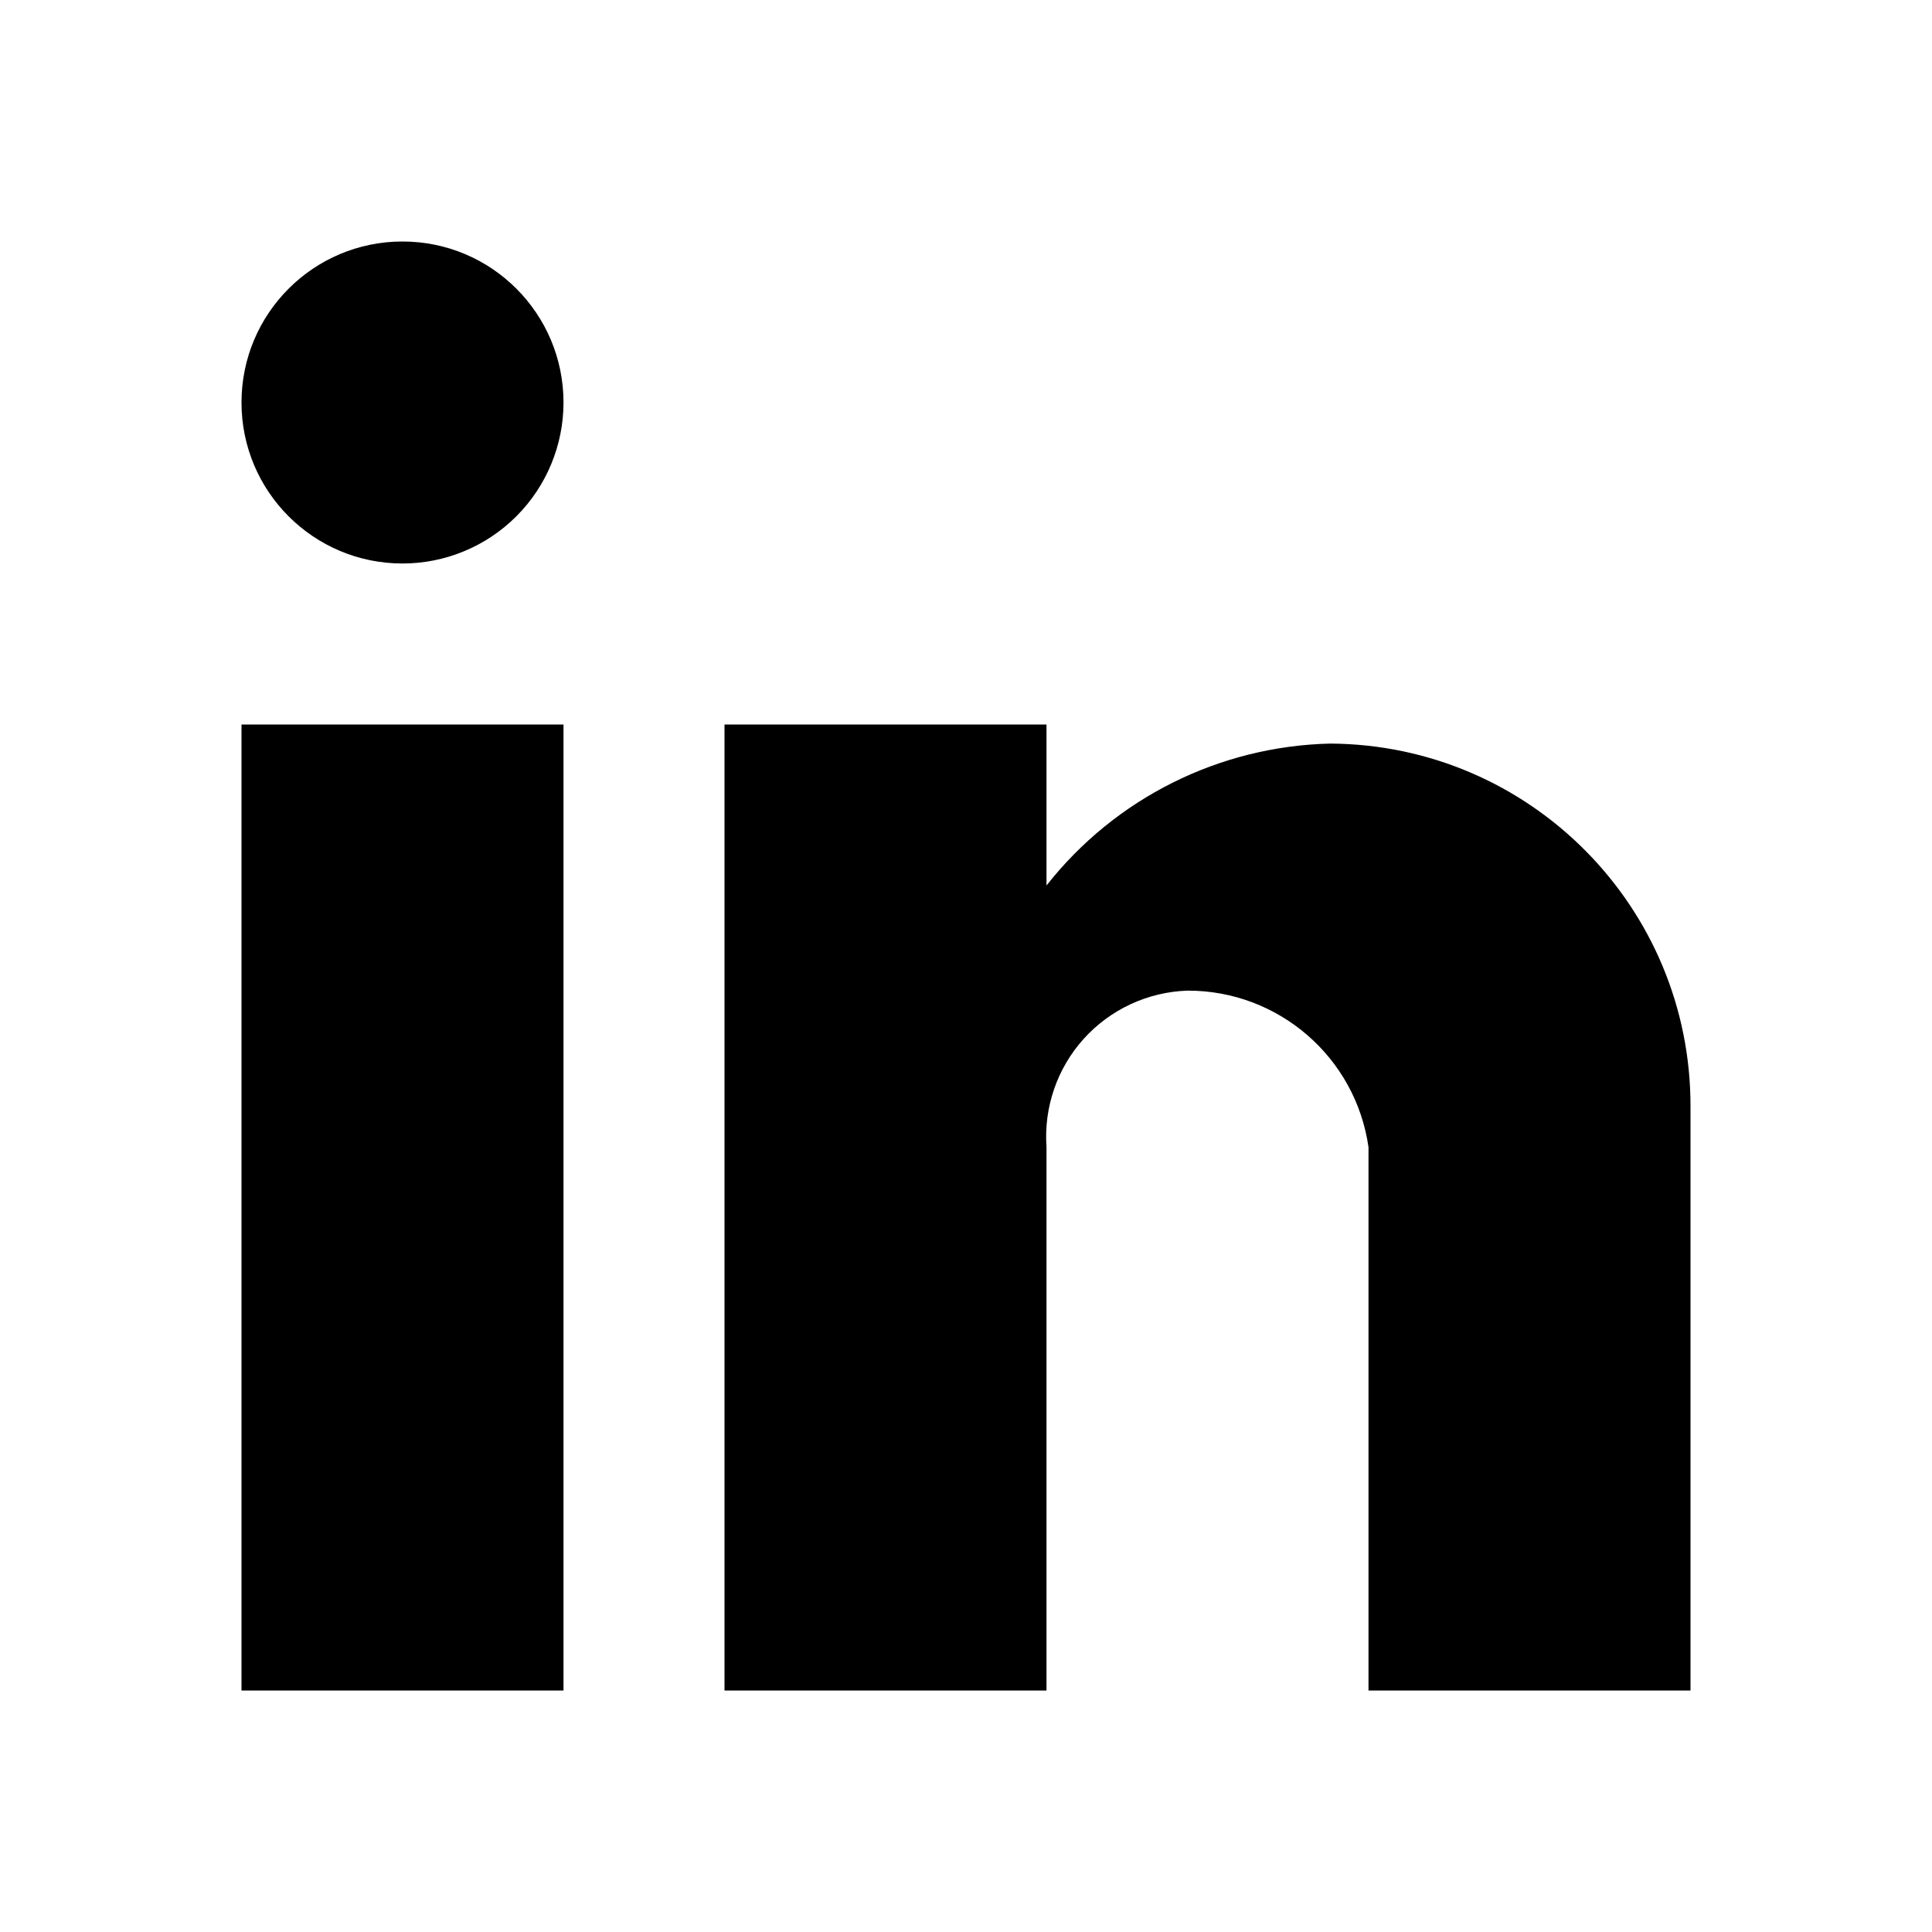
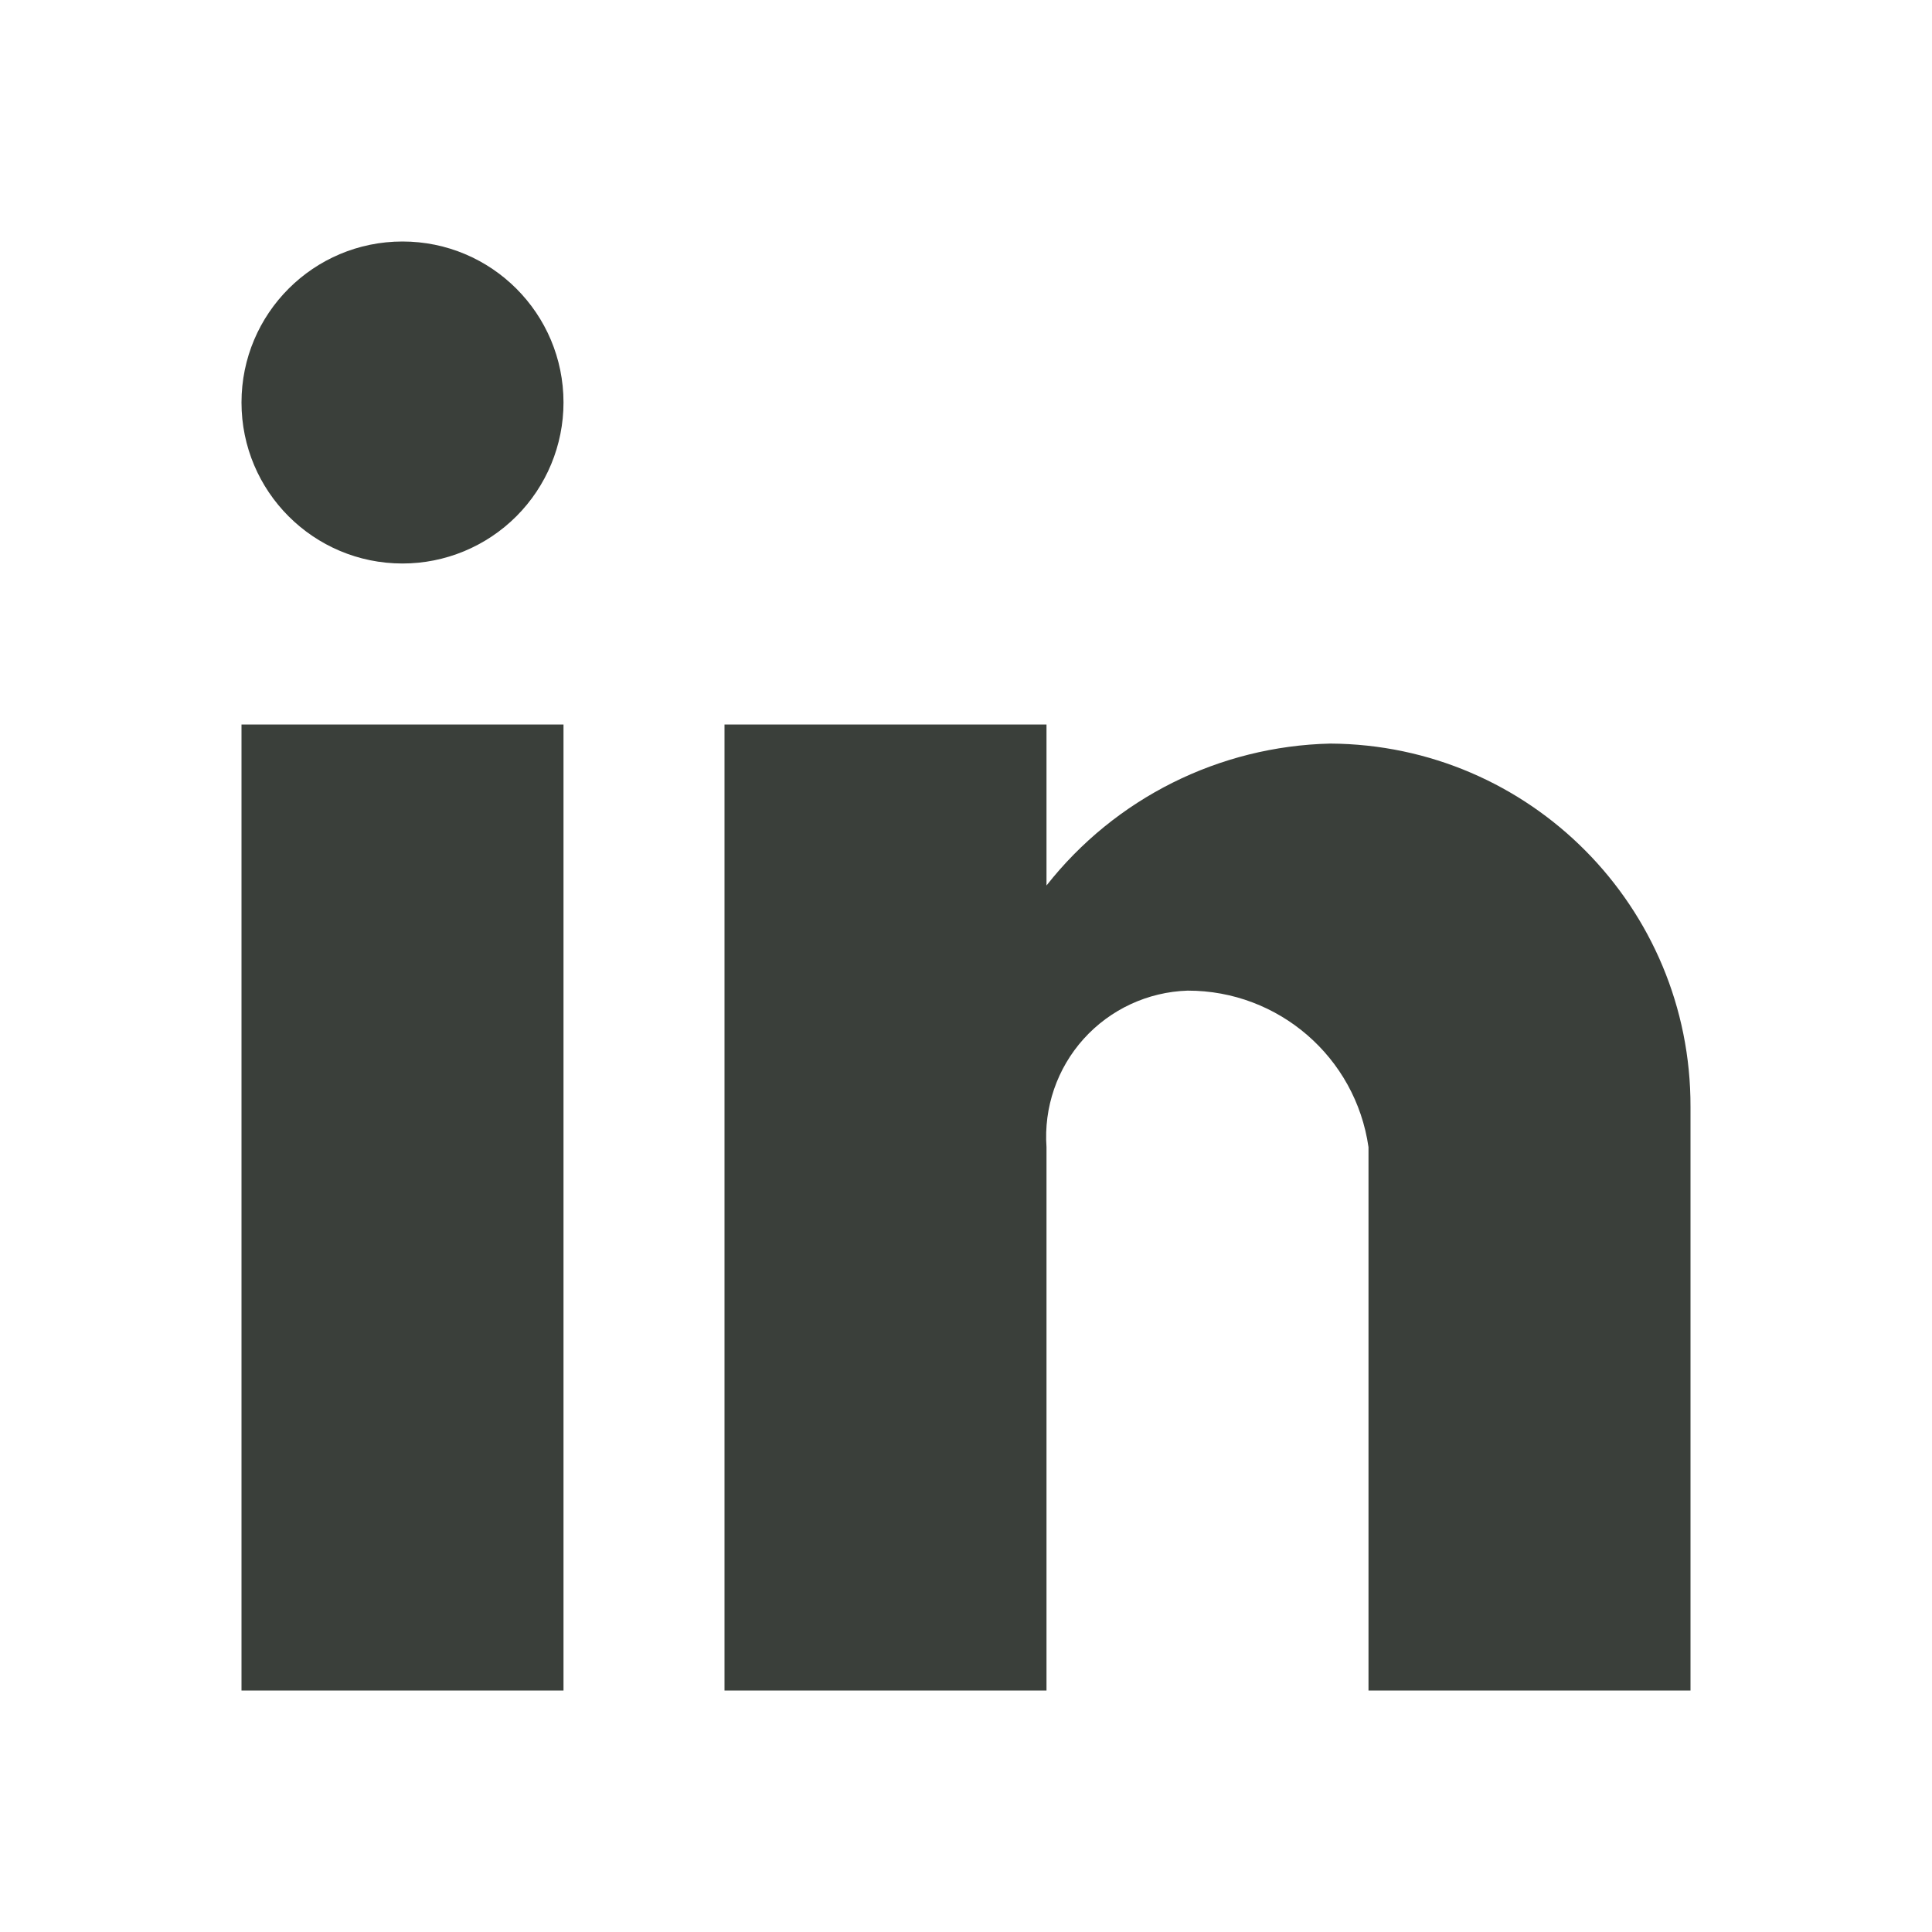
<svg xmlns="http://www.w3.org/2000/svg" width="24" height="24" viewBox="0 0 24 24" fill="none">
-   <path d="M13 21H9V9H13V11C13.853 9.915 15.146 9.269 16.525 9.237C19.006 9.251 21.007 11.269 21 13.75V21H17V14.25C16.84 13.133 15.882 12.304 14.753 12.306C14.259 12.322 13.793 12.538 13.462 12.905C13.132 13.271 12.965 13.757 13 14.25V21ZM7 21H3V9H7V21ZM5 7C3.895 7 3 6.105 3 5C3 3.895 3.895 3 5 3C6.105 3 7 3.895 7 5C7 5.53 6.789 6.039 6.414 6.414C6.039 6.789 5.53 7 5 7Z" fill="black" />
+   <path d="M13 21H9V9H13V11C13.853 9.915 15.146 9.269 16.525 9.237C19.006 9.251 21.007 11.269 21 13.75V21H17V14.25C16.84 13.133 15.882 12.304 14.753 12.306C14.259 12.322 13.793 12.538 13.462 12.905C13.132 13.271 12.965 13.757 13 14.25V21ZM7 21H3V9H7V21ZM5 7C3.895 7 3 6.105 3 5C3 3.895 3.895 3 5 3C6.105 3 7 3.895 7 5C7 5.53 6.789 6.039 6.414 6.414C6.039 6.789 5.53 7 5 7Z" fill="#3a3f3a" />
</svg>
